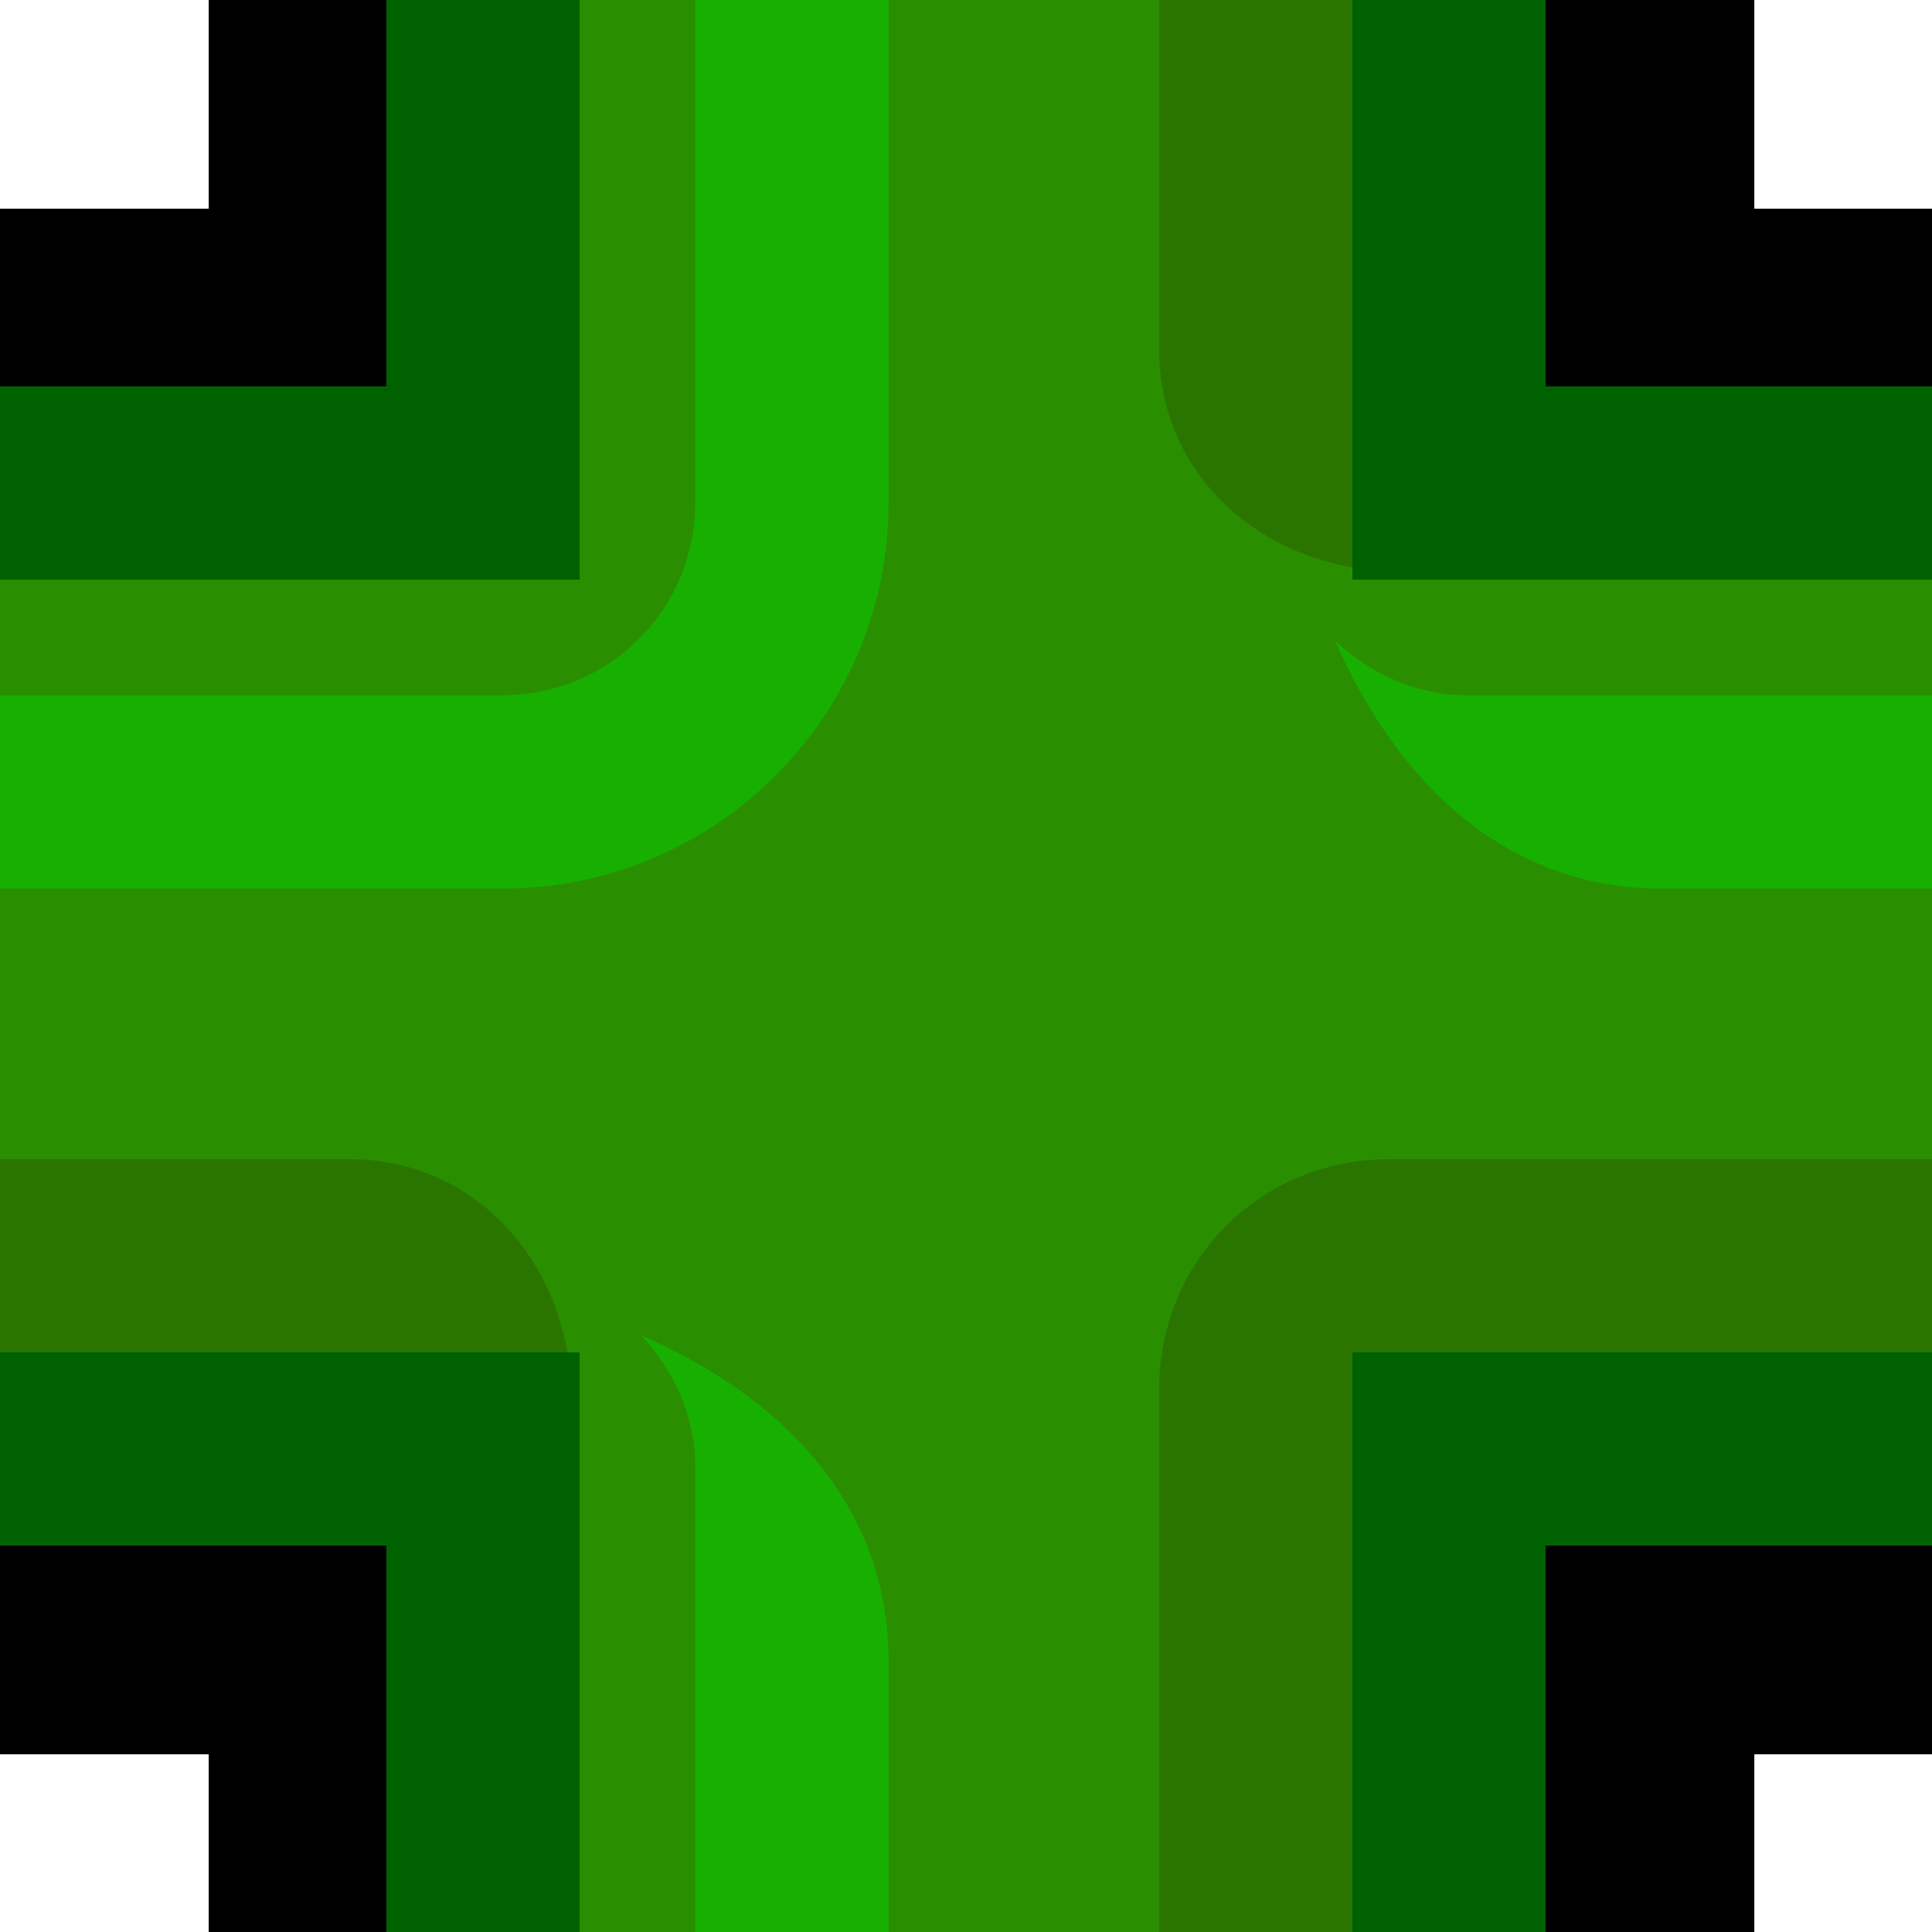
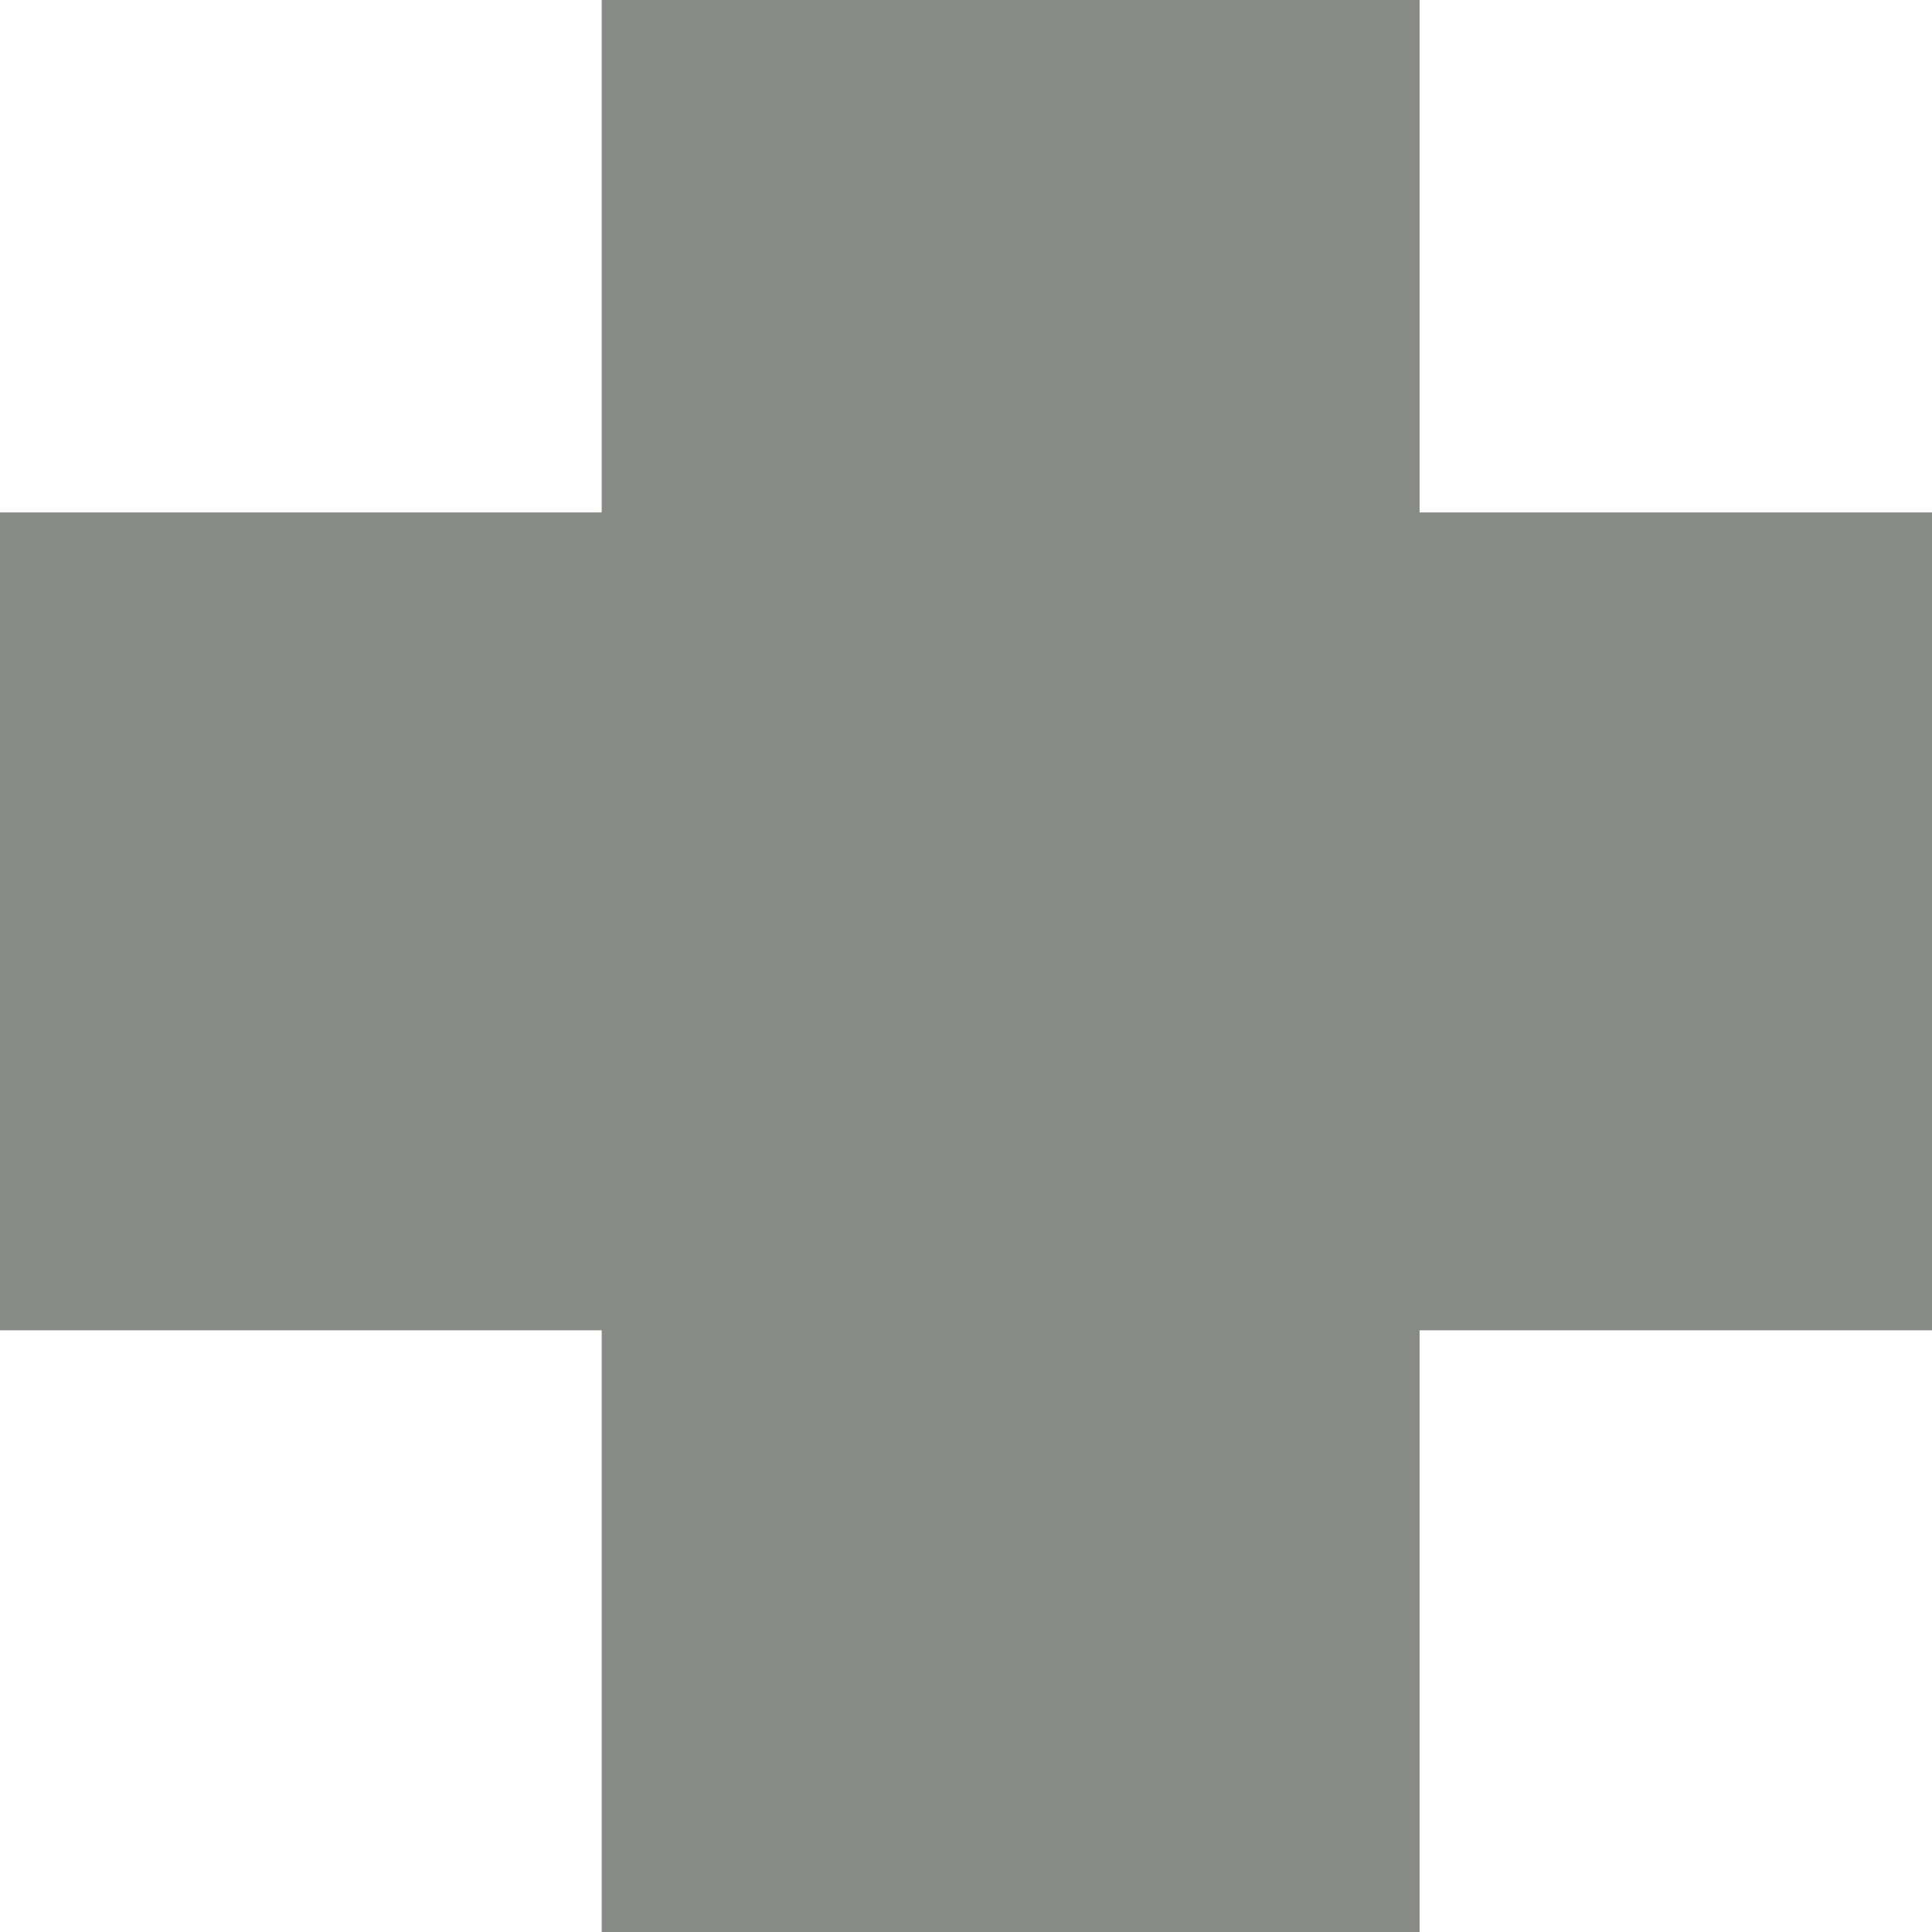
- <svg xmlns="http://www.w3.org/2000/svg" id="svg1" width="177.165px" height="177.165px">
+ <svg xmlns="http://www.w3.org/2000/svg" id="svg1" width="177.165px" height="177.165px" version="1.1">
  <defs id="defs3">
    <defs id="defs828">
      <defs id="defs829" />
      <defs id="defs837" />
    </defs>
  </defs>
-   <g id="g8273" transform="translate(-177.1653,177.1654)">
-     <g id="g8257">
-       <path style="fill:#000000;fill-opacity:1;stroke:none;stroke-width:6.25;stroke-linecap:round;stroke-linejoin:round;stroke-miterlimit:4;stroke-dasharray:none;stroke-opacity:1" d="M -87.16,-512.357 C -126.42,-512.357 -158.026,-480.751 -158.026,-441.491 C -158.026,-264.326 -158.026,-87.16 -158.026,90.005 C -158.026,129.265 -126.42,160.871 -87.16,160.871 C 90.005,160.871 267.171,160.871 444.336,160.871 C 483.596,160.871 515.202,129.265 515.202,90.005 C 515.202,-87.16 515.202,-264.326 515.202,-441.491 C 515.202,-480.751 483.596,-512.357 444.336,-512.357 C 267.171,-512.357 90.005,-512.357 -87.16,-512.357 z M -16.294,-370.625 C 54.572,-370.625 125.438,-370.625 196.304,-370.625 C 196.304,-299.759 196.304,-228.893 196.304,-158.026 C 125.438,-158.026 54.572,-158.026 -16.294,-158.026 C -16.294,-228.893 -16.294,-299.759 -16.294,-370.625 z M 338.037,-370.625 C 349.848,-370.625 361.659,-370.625 373.47,-370.625 C 373.47,-299.759 373.47,-228.893 373.47,-158.026 C 361.659,-158.026 349.848,-158.026 338.037,-158.026 C 338.037,-228.893 338.037,-299.759 338.037,-370.625 z M -16.294,-16.294 C 54.572,-16.294 125.438,-16.294 196.304,-16.294 C 196.304,-4.483 196.304,7.328 196.304,19.139 C 125.438,19.139 54.572,19.139 -16.294,19.139 C -16.294,7.328 -16.294,-4.483 -16.294,-16.294 z M 338.037,-16.294 C 349.848,-16.294 361.659,-16.294 373.47,-16.294 C 373.47,-4.483 373.47,7.328 373.47,19.139 C 361.659,19.139 349.848,19.139 338.037,19.139 C 338.037,7.328 338.037,-4.483 338.037,-16.294 z " id="rect2083" />
-       <path style="fill:#006100;fill-opacity:1;stroke:none;stroke-width:6.25;stroke-linecap:round;stroke-linejoin:round;stroke-miterlimit:4;stroke-dasharray:none;stroke-opacity:1" d="M -88.583,-496.063 C -118.028,-496.063 -141.732,-472.358 -141.732,-442.913 L -141.732,88.583 C -141.732,118.028 -118.028,141.732 -88.583,141.732 L 442.913,141.732 C 472.358,141.732 496.063,118.028 496.063,88.583 L 496.063,-442.913 C 496.063,-472.358 472.358,-496.063 442.913,-496.063 L -88.583,-496.063 z M -35.433,-389.764 L 212.598,-389.764 L 212.598,-141.732 L -35.433,-141.732 L -35.433,-389.764 z M 318.898,-389.764 L 389.764,-389.764 L 389.764,-141.732 L 318.898,-141.732 L 318.898,-389.764 z M -35.433,-35.433 L 212.598,-35.433 L 212.598,35.433 L -35.433,35.433 L -35.433,-35.433 z M 318.898,-35.433 L 389.764,-35.433 L 389.764,35.433 L 318.898,35.433 L 318.898,-35.433 z " id="rect2055" />
-       <path style="fill:#2a8f00;fill-opacity:1;stroke:none;stroke-width:6.25;stroke-linecap:round;stroke-linejoin:round;stroke-miterlimit:4;stroke-dasharray:none;stroke-opacity:1" d="M -88.583,-478.346 C -108.213,-478.346 -124.016,-462.543 -124.016,-442.913 L -124.016,88.583 C -124.016,108.213 -108.213,124.016 -88.583,124.016 L 442.913,124.016 C 462.543,124.016 478.346,108.213 478.346,88.583 L 478.346,-442.913 C 478.346,-462.543 462.543,-478.346 442.913,-478.346 L -88.583,-478.346 z M -53.15,-407.48 L 230.315,-407.48 L 230.315,-124.016 L -53.15,-124.016 L -53.15,-407.48 z M 301.181,-407.48 L 407.48,-407.48 L 407.48,-124.016 L 301.181,-124.016 L 301.181,-407.48 z M -53.15,-53.15 L 230.315,-53.15 L 230.315,53.15 L -53.15,53.15 L -53.15,-53.15 z M 301.181,-53.15 L 407.48,-53.15 L 407.48,53.15 L 301.181,53.15 L 301.181,-53.15 z " id="rect2069" />
-       <path style="fill:#18b000;fill-opacity:1;stroke:none;stroke-width:6.25;stroke-linecap:round;stroke-linejoin:round;stroke-miterlimit:4;stroke-dasharray:none;stroke-opacity:1" d="M -77.967,-467.731 C -97.57,-467.731 -113.4,-451.901 -113.4,-432.298 L -113.4,63.765 C -113.4,78.336 -103.227,88.225 -90.701,93.662 C -93.663,90.523 -95.683,86.159 -95.683,81.482 L -95.683,-432.298 C -95.683,-442.018 -87.687,-450.014 -77.967,-450.014 L 435.813,-450.014 C 440.49,-450.014 444.854,-447.994 447.993,-445.031 C 442.556,-457.558 432.667,-467.731 418.096,-467.731 L -77.967,-467.731 z " id="rect5074" />
-       <path style="fill:#18b000;fill-opacity:1;stroke:none;stroke-width:6.25;stroke-linecap:round;stroke-linejoin:round;stroke-miterlimit:4;stroke-dasharray:none;stroke-opacity:1" d="M 235.948,-409.045 C 238.949,-405.865 240.931,-401.602 240.931,-396.865 L 240.931,-131.117 C 240.931,-121.27 233.061,-113.4 223.214,-113.4 L -42.534,-113.4 C -47.272,-113.4 -51.534,-115.382 -54.714,-118.383 C -49.277,-105.856 -39.388,-95.683 -24.817,-95.683 L 223.214,-95.683 C 242.817,-95.683 258.647,-111.513 258.647,-131.117 L 258.647,-379.148 C 258.647,-393.719 248.475,-403.608 235.948,-409.045 z " id="rect5084" />
-       <path style="fill:#18b000;fill-opacity:1;stroke:none;stroke-width:6.25;stroke-linecap:round;stroke-linejoin:round;stroke-miterlimit:4;stroke-dasharray:none;stroke-opacity:1" d="M 413.113,-409.045 C 416.114,-405.865 418.096,-401.602 418.096,-396.865 L 418.096,-131.117 C 418.096,-121.27 410.226,-113.4 400.38,-113.4 L 311.797,-113.4 C 307.059,-113.4 302.796,-115.382 299.617,-118.383 C 305.049,-105.867 314.955,-95.683 329.513,-95.683 L 400.38,-95.683 C 419.965,-95.683 435.813,-111.531 435.813,-131.117 L 435.813,-379.148 C 435.813,-393.706 425.629,-403.613 413.113,-409.045 z " id="rect5815" />
-       <path style="fill:#18b000;fill-opacity:1;stroke:none;stroke-width:6.25;stroke-linecap:round;stroke-linejoin:round;stroke-miterlimit:4;stroke-dasharray:none;stroke-opacity:1" d="M 413.113,-54.714 C 416.114,-51.534 418.096,-47.272 418.096,-42.534 L 418.096,46.049 C 418.096,55.895 410.226,63.765 400.38,63.765 L 311.797,63.765 C 307.059,63.765 302.796,61.784 299.617,58.783 C 305.08,71.37 314.872,81.482 329.513,81.482 L 400.38,81.482 C 420.077,81.482 435.813,65.747 435.813,46.049 L 435.813,-24.817 C 435.813,-39.459 425.701,-49.251 413.113,-54.714 z " id="rect5817" />
-       <path style="fill:#18b000;fill-opacity:1;stroke:none;stroke-width:6.25;stroke-linecap:round;stroke-linejoin:round;stroke-miterlimit:4;stroke-dasharray:none;stroke-opacity:1" d="M 235.948,-54.714 C 238.949,-51.534 240.931,-47.272 240.931,-42.534 C 240.931,-13.006 240.931,16.521 240.931,46.049 C 240.931,55.895 233.061,63.765 223.214,63.765 C 134.631,63.765 46.049,63.765 -42.534,63.765 C -47.272,63.765 -51.534,61.784 -54.714,58.783 C -49.251,71.37 -39.459,81.482 -24.817,81.482 C 57.86,81.482 140.537,81.482 223.214,81.482 C 242.912,81.482 258.647,65.747 258.647,46.049 C 258.647,22.427 258.647,-1.195 258.647,-24.817 C 258.647,-39.459 248.535,-49.251 235.948,-54.714 z " id="rect5819" />
-       <path style="fill:#2a7500;fill-opacity:1;stroke:none;stroke-width:6.25;stroke-linecap:round;stroke-linejoin:round;stroke-miterlimit:4;stroke-dasharray:none;stroke-opacity:1" d="M 439.592,-478.346 C 451.31,-478.346 460.63,-469.026 460.63,-457.308 C 460.63,-276.452 460.63,-95.595 460.63,85.261 C 460.63,96.979 451.31,106.299 439.592,106.299 C 258.735,106.299 77.879,106.299 -102.977,106.299 C -114.696,106.299 -124.016,96.979 -124.016,85.261 C -124.016,86.368 -124.016,87.475 -124.016,88.583 C -124.016,108.213 -108.213,124.016 -88.583,124.016 C 88.583,124.016 265.748,124.016 442.913,124.016 C 462.543,124.016 478.346,108.213 478.346,88.583 C 478.346,-88.583 478.346,-265.748 478.346,-442.913 C 478.346,-462.543 462.543,-478.346 442.913,-478.346 C 441.806,-478.346 440.699,-478.346 439.592,-478.346 z " id="path6556" />
-       <path style="fill:#2a7500;fill-opacity:1;stroke:none;stroke-width:6.25;stroke-linecap:round;stroke-linejoin:round;stroke-miterlimit:4;stroke-dasharray:none;stroke-opacity:1" d="M -49.828,-70.866 C -61.546,-70.866 -70.866,-61.546 -70.866,-49.828 L -70.866,32.111 C -70.866,42.561 -63.084,50.296 -53.15,52.042 L -53.15,-53.15 L 229.208,-53.15 C 227.461,-63.084 219.726,-70.866 209.277,-70.866 L -49.828,-70.866 z " id="rect7287" />
-       <path style="fill:#2a7500;fill-opacity:1;stroke:none;stroke-width:6.25;stroke-linecap:round;stroke-linejoin:round;stroke-miterlimit:4;stroke-dasharray:none;stroke-opacity:1" d="M -49.828,-425.197 C -61.546,-425.197 -70.866,-415.877 -70.866,-404.158 L -70.866,-145.054 C -70.866,-134.604 -63.084,-126.869 -53.15,-125.123 L -53.15,-407.48 L 229.208,-407.48 C 227.461,-417.414 219.726,-425.197 209.277,-425.197 L -49.828,-425.197 z " id="rect7289" />
-       <path style="fill:#2a7500;fill-opacity:1;stroke:none;stroke-width:6.25;stroke-linecap:round;stroke-linejoin:round;stroke-miterlimit:4;stroke-dasharray:none;stroke-opacity:1" d="M 304.503,-425.197 C 292.785,-425.197 283.465,-415.877 283.465,-404.158 L 283.465,-145.054 C 283.465,-134.604 291.247,-126.869 301.181,-125.123 L 301.181,-407.48 L 406.373,-407.48 C 404.627,-417.414 396.892,-425.197 386.442,-425.197 L 304.503,-425.197 z " id="rect7291" />
-       <path style="fill:#2a7500;fill-opacity:1;stroke:none;stroke-width:6.25;stroke-linecap:round;stroke-linejoin:round;stroke-miterlimit:4;stroke-dasharray:none;stroke-opacity:1" d="M 304.503,-70.866 C 292.785,-70.866 283.465,-61.546 283.465,-49.828 L 283.465,32.111 C 283.465,42.561 291.247,50.296 301.181,52.042 L 301.181,-53.15 L 406.373,-53.15 C 404.627,-63.084 396.892,-70.866 386.442,-70.866 L 304.503,-70.866 z " id="rect7293" />
-     </g>
-   </g>
+   <rect transform="scale(-1,-1)" y="-177.04" x="-120.051" height="179.75" width="54.75" id="rect6023-2" style="color:#000000;clip-rule:nonzero;display:inline;overflow:visible;visibility:visible;opacity:1;isolation:auto;mix-blend-mode:normal;color-interpolation:sRGB;color-interpolation-filters:linearRGB;solid-color:#000000;solid-opacity:1;fill:#888a85;fill-opacity:1;fill-rule:nonzero;stroke:#888a85;stroke-width:20.25;stroke-linecap:round;stroke-linejoin:miter;stroke-miterlimit:4;stroke-dasharray:none;stroke-dashoffset:0;stroke-opacity:1;marker:none;color-rendering:auto;image-rendering:auto;shape-rendering:auto;text-rendering:auto;enable-background:accumulate" />
+   <rect transform="matrix(0,-1,1,0,0,0)" style="color:#000000;clip-rule:nonzero;display:inline;overflow:visible;visibility:visible;opacity:1;isolation:auto;mix-blend-mode:normal;color-interpolation:sRGB;color-interpolation-filters:linearRGB;solid-color:#000000;solid-opacity:1;fill:#888a85;fill-opacity:1;fill-rule:nonzero;stroke:#888a85;stroke-width:20.25;stroke-linecap:round;stroke-linejoin:miter;stroke-miterlimit:4;stroke-dasharray:none;stroke-dashoffset:0;stroke-opacity:1;marker:none;color-rendering:auto;image-rendering:auto;shape-rendering:auto;text-rendering:auto;enable-background:accumulate" id="rect7217" width="54.75" height="179.75" x="-111.864" y="0.125" />
</svg>
